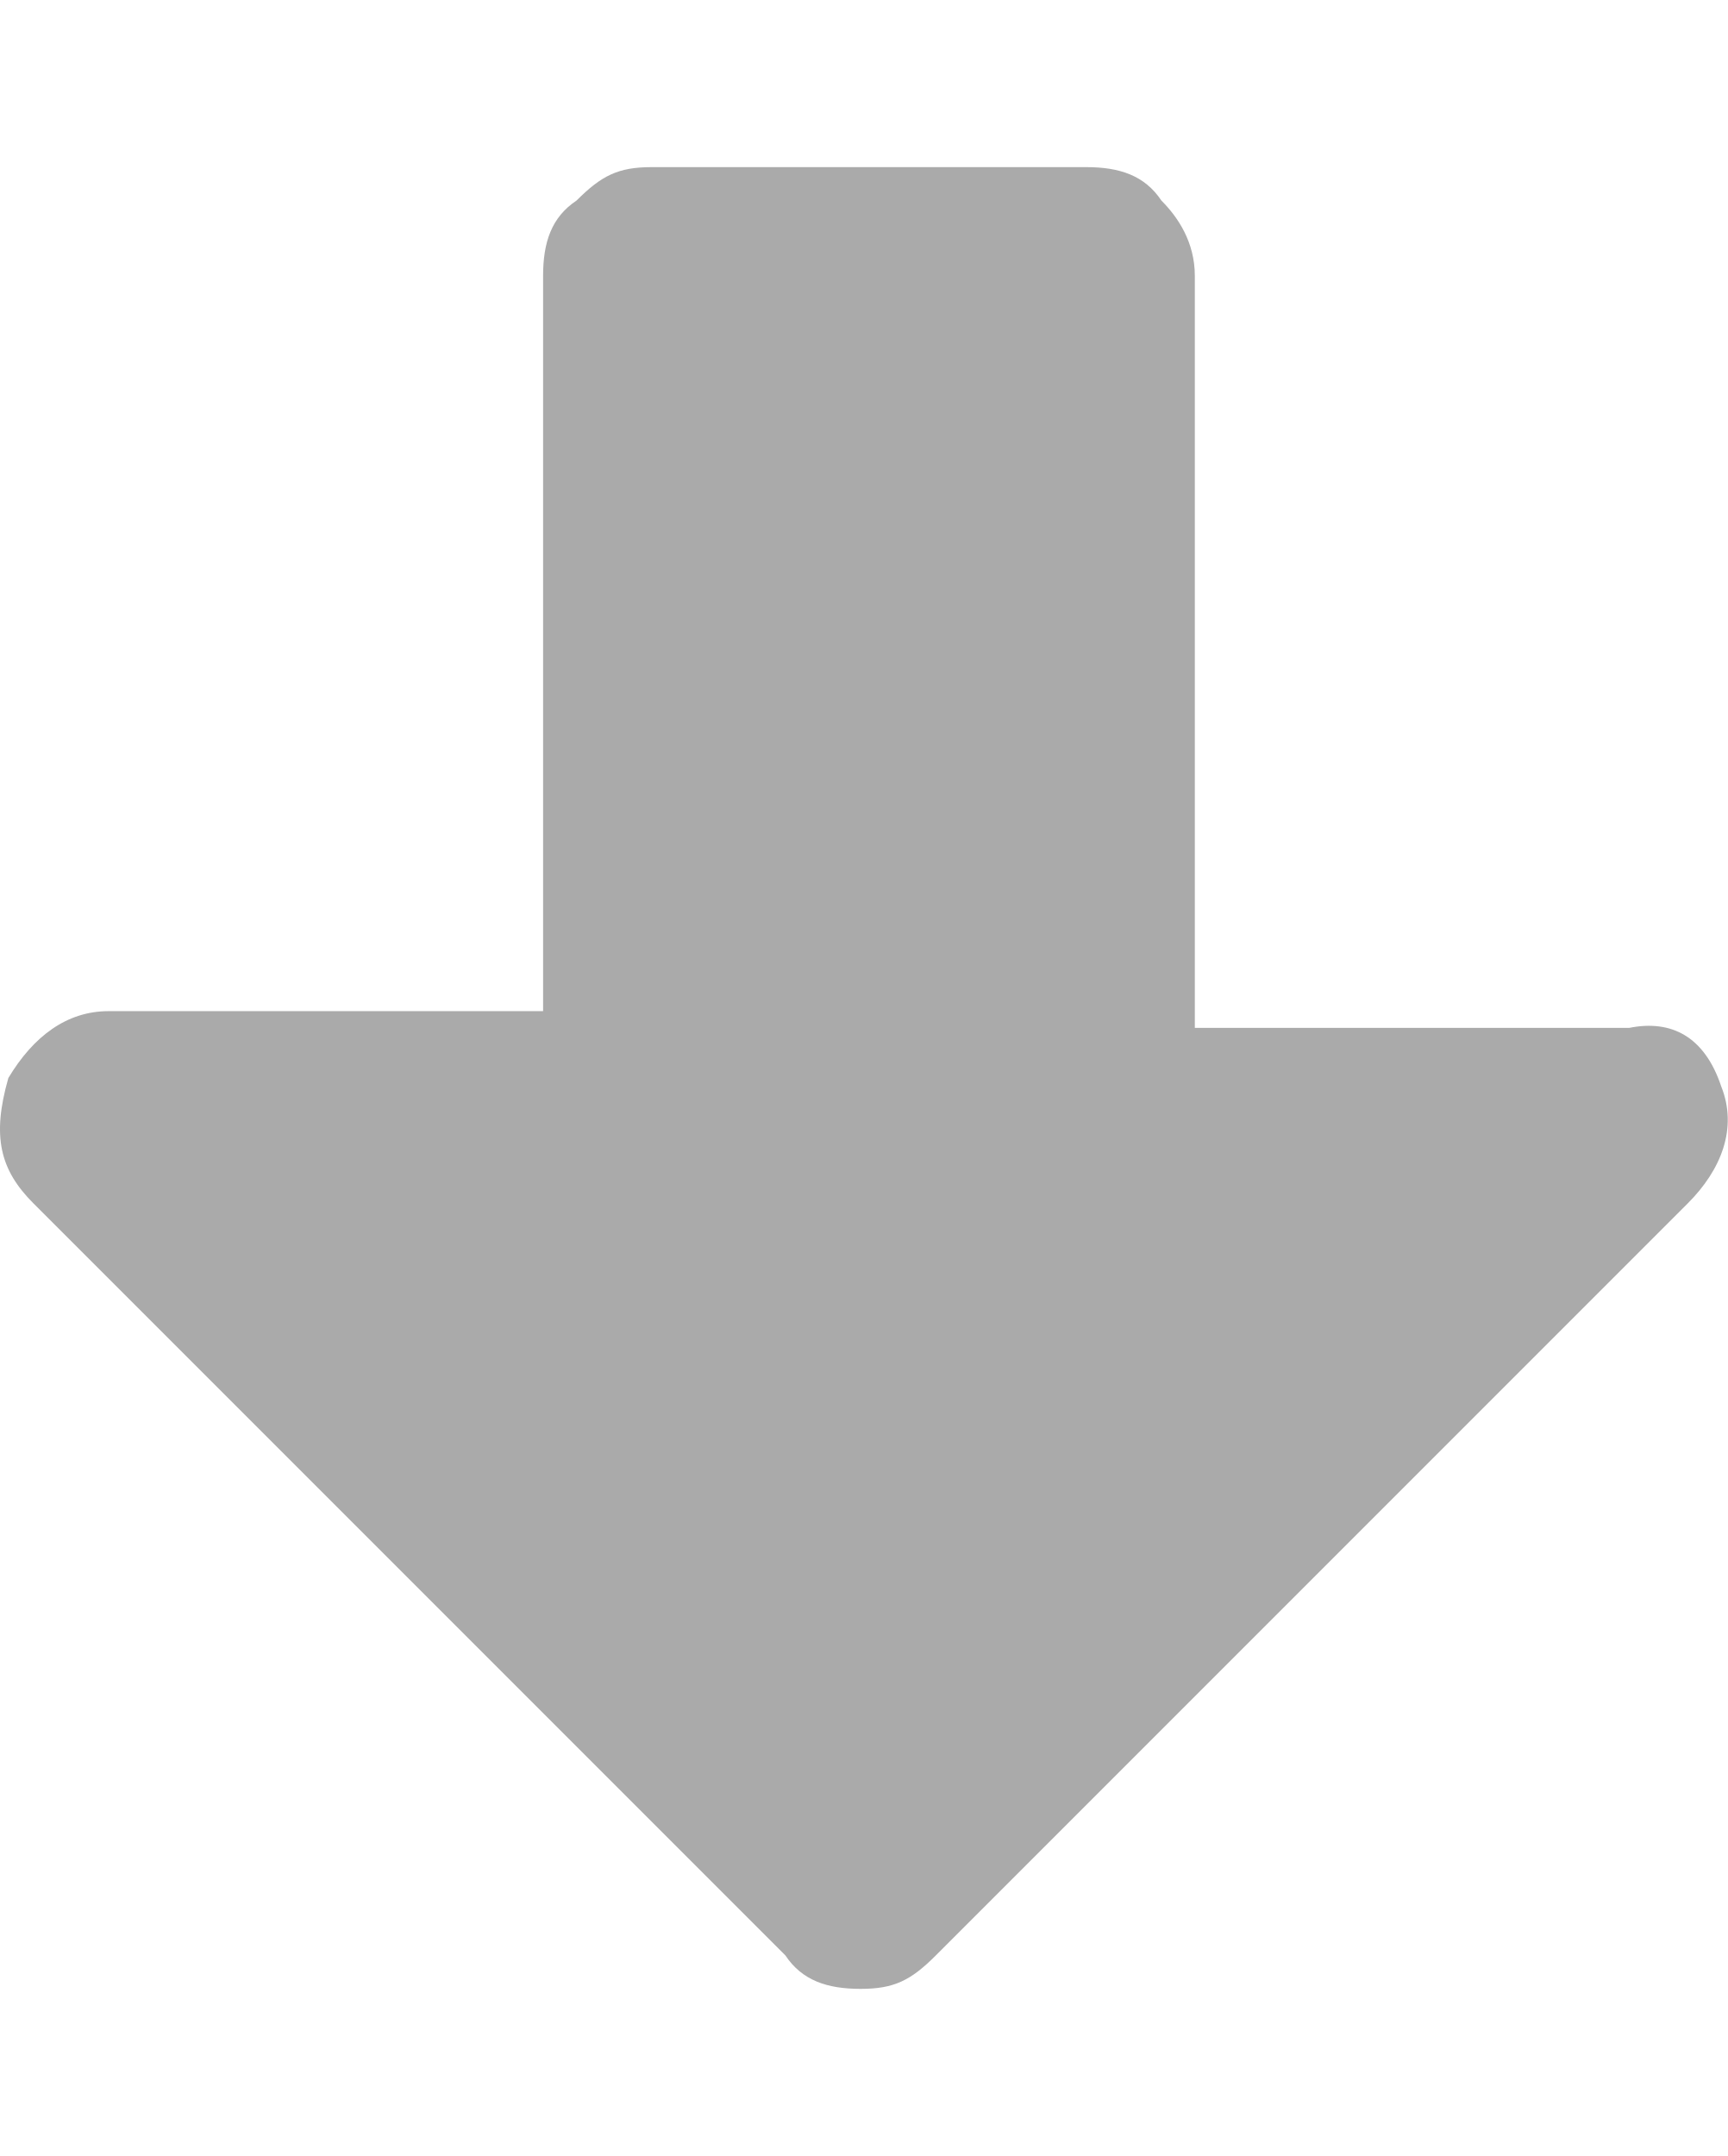
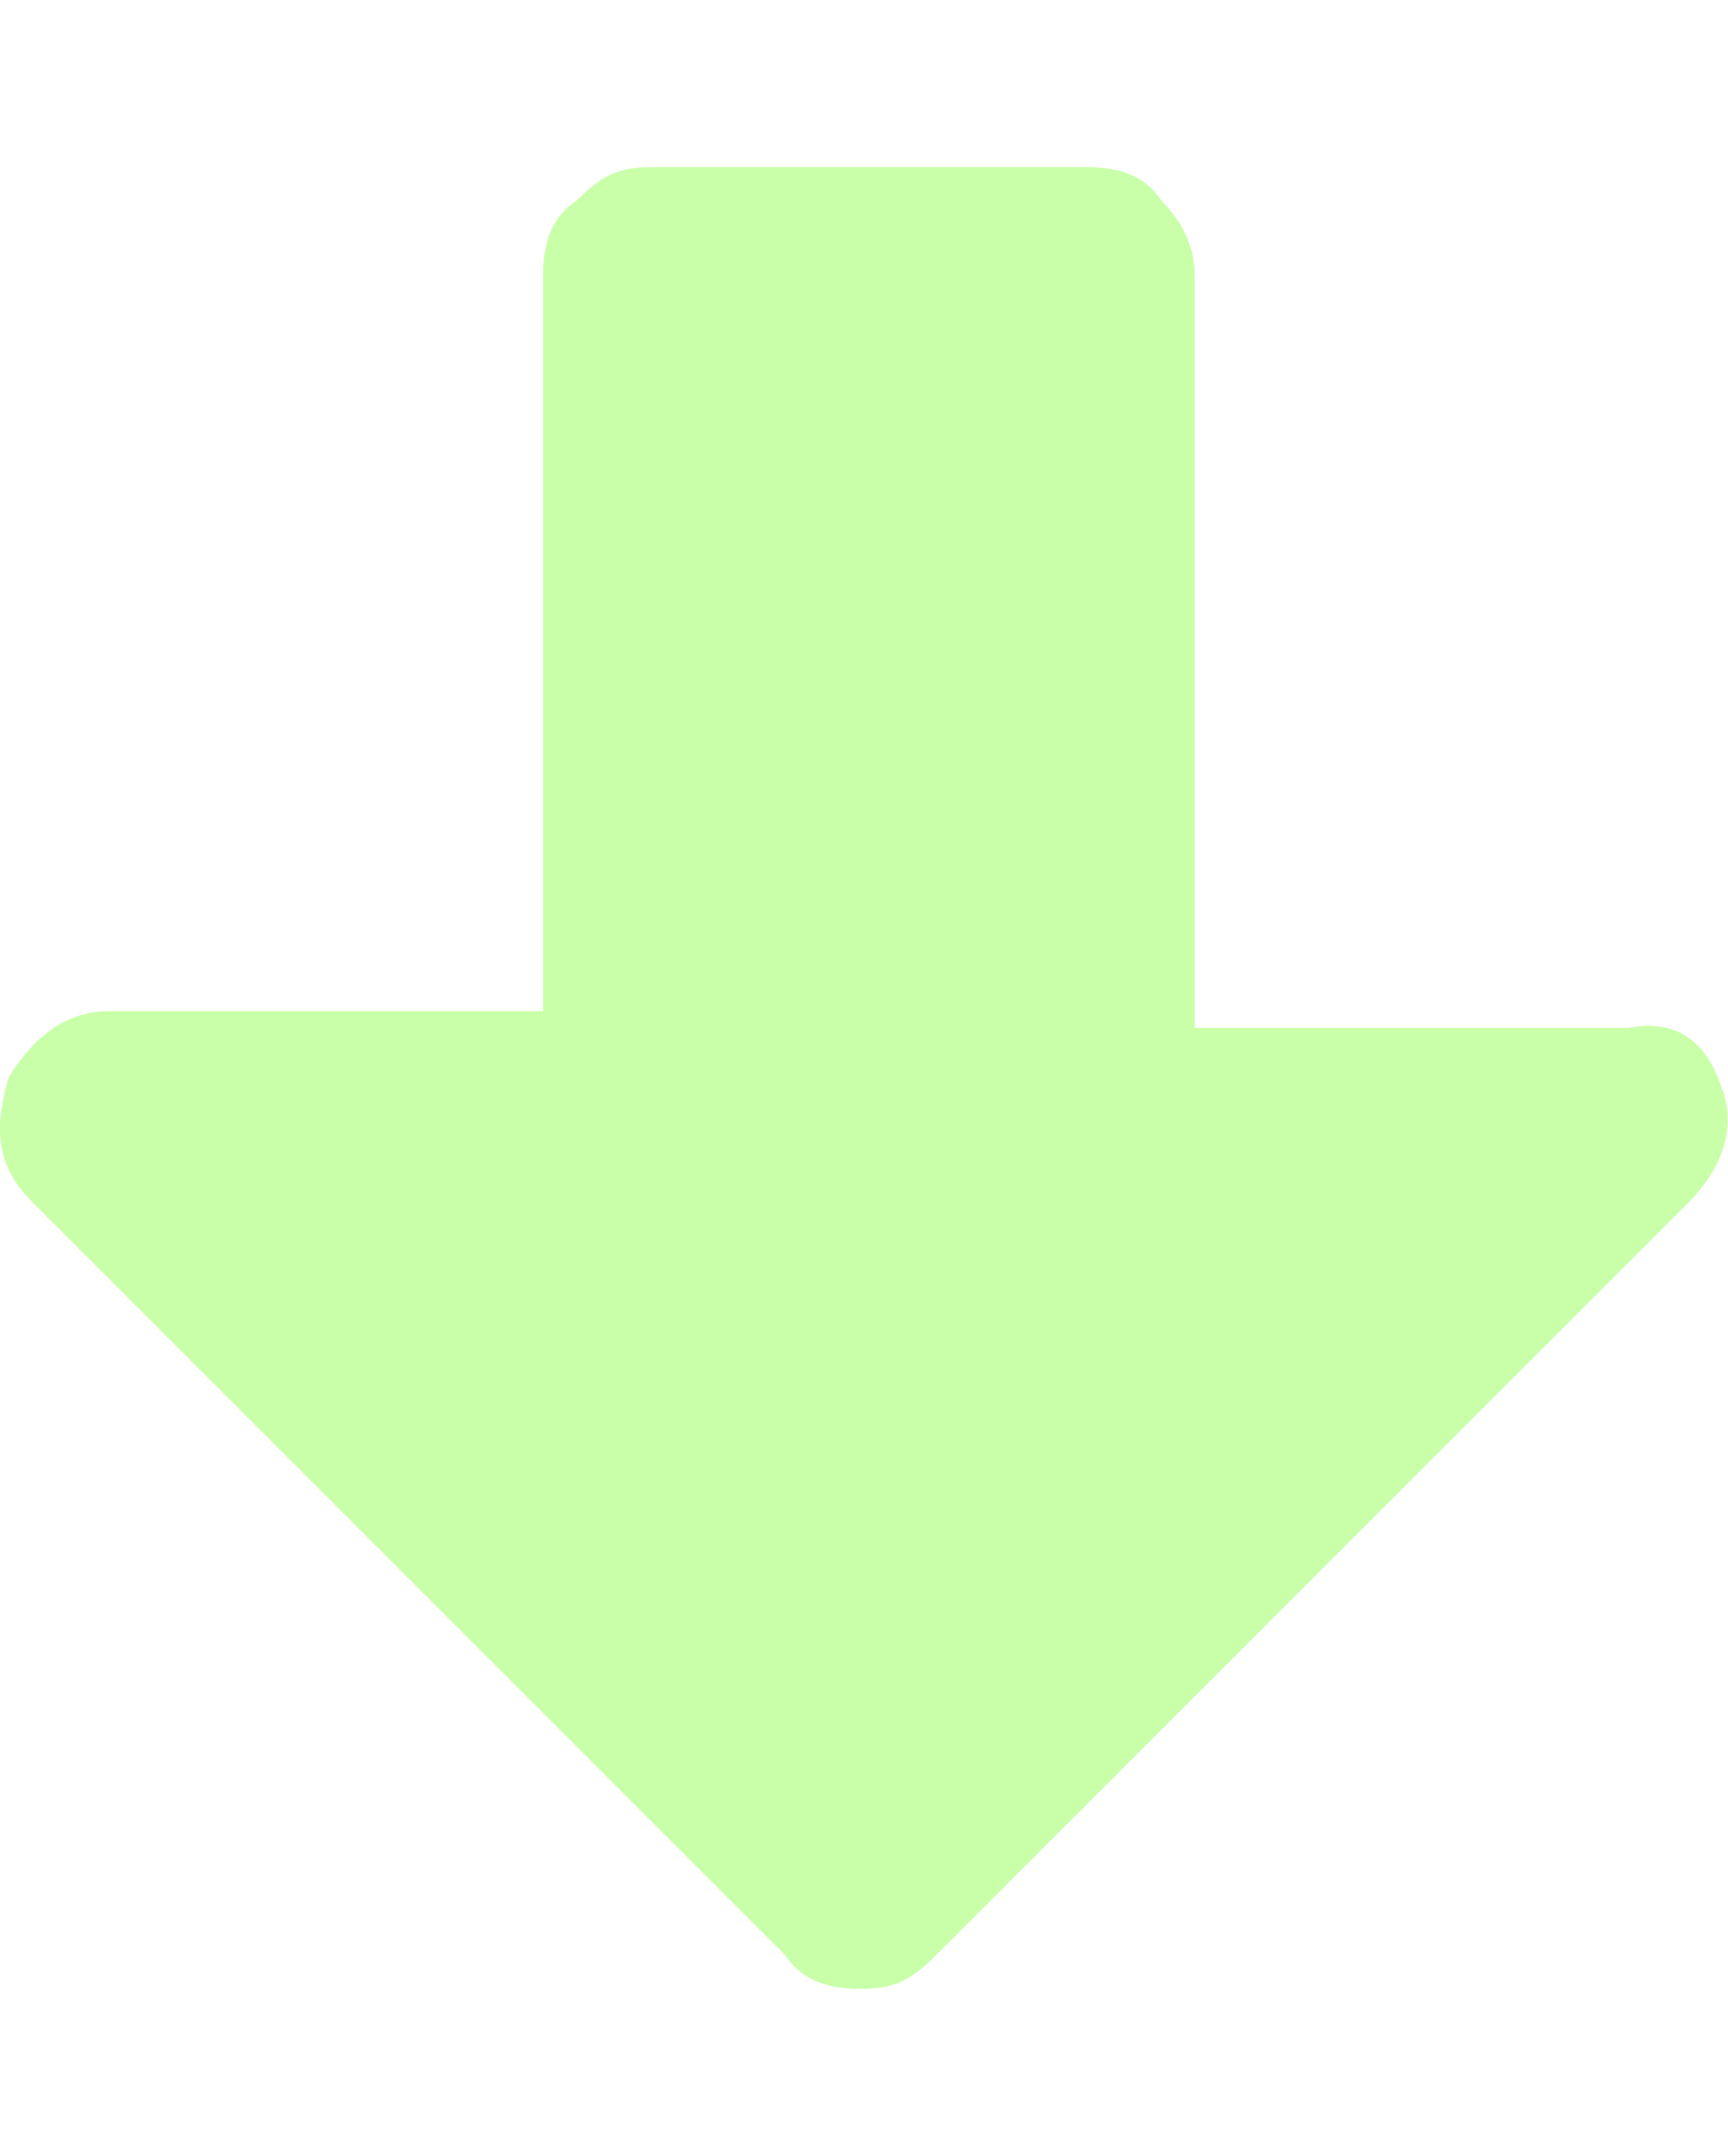
<svg xmlns="http://www.w3.org/2000/svg" viewBox="0 0 20.678 25.8" width="20.678" height="25.8">
-   <path fill="#aaaaaa" d="M20.2 14.4l-9 9c-.3.3-.5.4-.9.4s-.7-.1-.9-.4l-9-9c-.4-.4-.5-.8-.3-1.5.3-.5.7-.8 1.2-.8h5.2V3.3c0-.4.1-.7.4-.9.3-.3.5-.4.9-.4H13c.4 0 .7.1.9.4.2.2.4.5.4.9v9h5.2c.5-.1.9.1 1.1.7.2.5 0 1-.4 1.4z" />
+   <path fill="#caffaa" d="M20.2 14.4l-9 9c-.3.3-.5.4-.9.4s-.7-.1-.9-.4l-9-9c-.4-.4-.5-.8-.3-1.5.3-.5.7-.8 1.2-.8h5.2V3.3c0-.4.1-.7.4-.9.3-.3.5-.4.9-.4H13c.4 0 .7.1.9.4.2.2.4.5.4.9v9h5.2c.5-.1.9.1 1.1.7.2.5 0 1-.4 1.4z" />
</svg>
